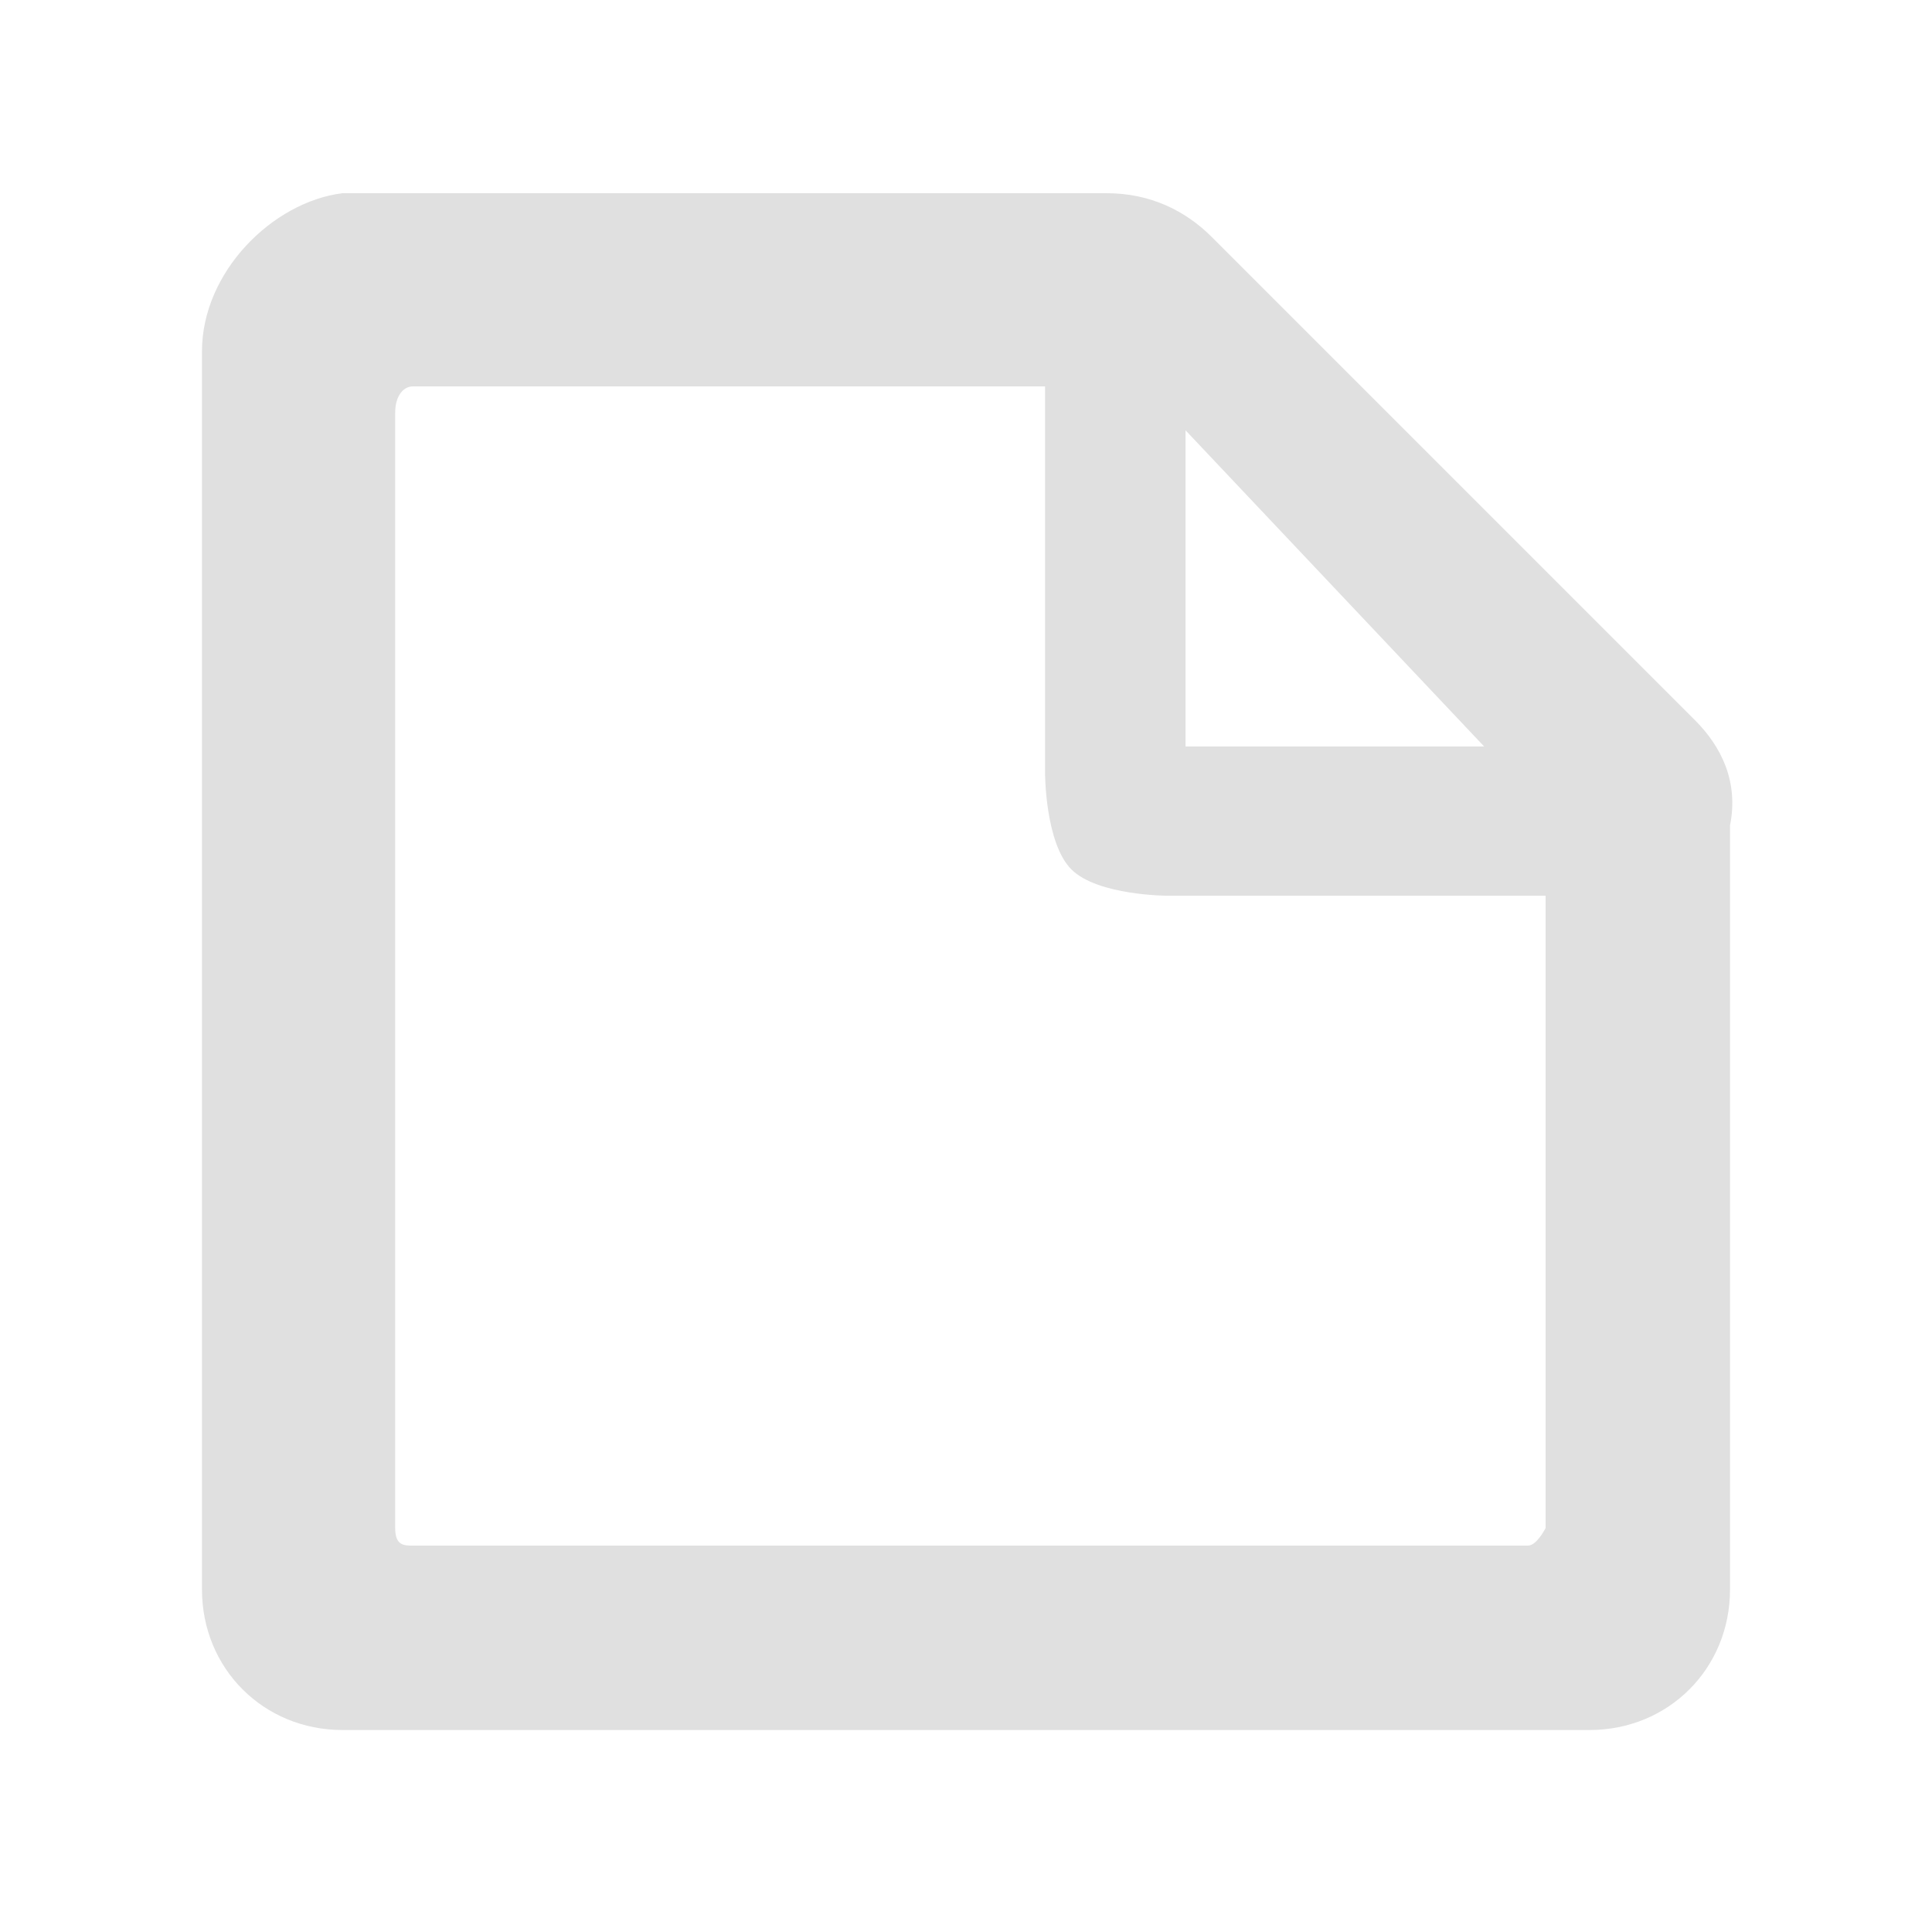
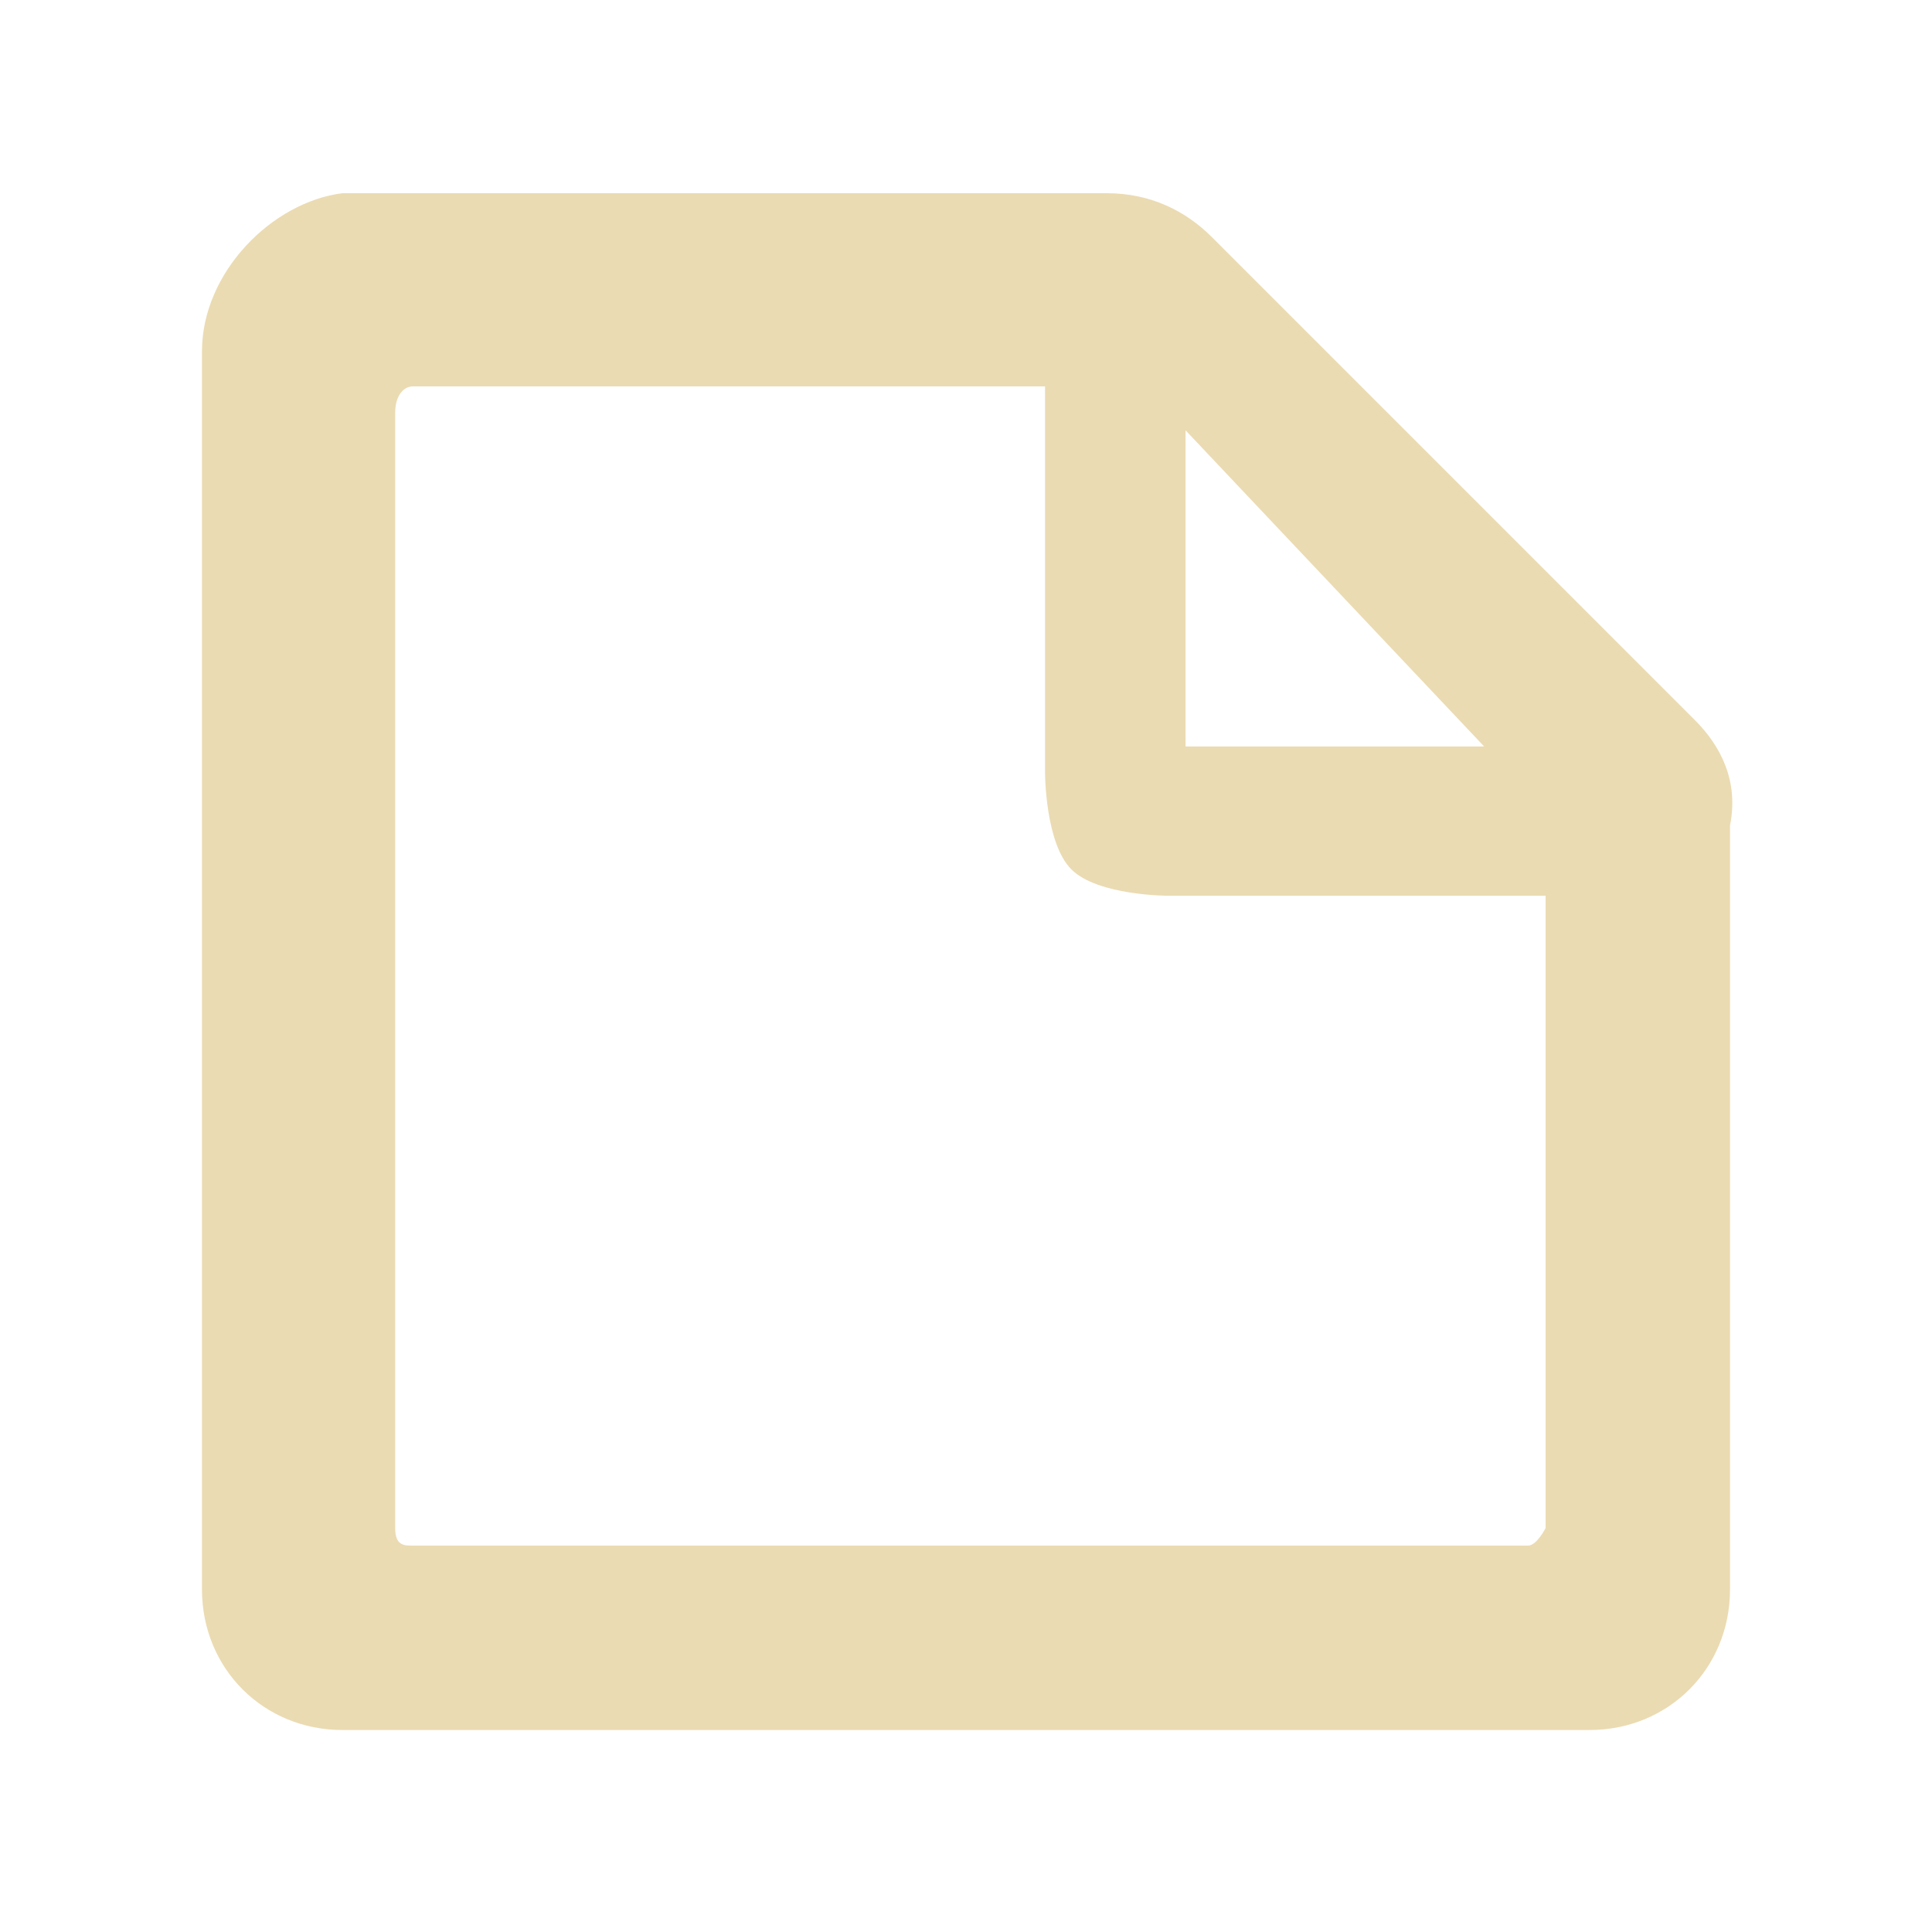
<svg xmlns="http://www.w3.org/2000/svg" version="1.1" id="Layer_1" x="0px" y="0px" viewBox="0 0 22 22" style="enable-background:new 0 0 22 22;" xml:space="preserve">
  <style type="text/css">
	.st0{display:none;}
	.st1{display:inline;fill:none;stroke:#E0E0E0;stroke-width:2.000000e-02;stroke-miterlimit:10;}
- 	.st2{fill:#E0E0E0;}
+ 	.st2{fill:#ebdbb2;}
</style>
  <g class="st0">
    <line class="st1" x1="11" y1="0" x2="11" y2="22" />
    <path class="st1" d="M21.5,11" />
    <path class="st1" d="M0.4,11" />
    <line class="st1" x1="0" y1="22" x2="22" y2="0" />
    <line class="st1" x1="11" y1="0" x2="22" y2="11" />
    <line class="st1" x1="0" y1="11" x2="11" y2="22" />
    <line class="st1" x1="22" y1="11" x2="11" y2="22" />
    <line class="st1" x1="11" y1="0" x2="0" y2="11" />
    <line class="st1" x1="14.3" y1="0" x2="14.3" y2="22" />
    <line class="st1" x1="7.7" y1="0" x2="7.7" y2="22" />
    <line class="st1" x1="3.3" y1="0" x2="3.3" y2="22" />
    <line class="st1" x1="18.7" y1="0" x2="18.7" y2="22" />
    <line class="st1" x1="22" y1="11" x2="0" y2="11" />
    <line class="st1" x1="22" y1="14.3" x2="0" y2="14.3" />
    <line class="st1" x1="22" y1="7.7" x2="0" y2="7.7" />
    <line class="st1" x1="22" y1="3.3" x2="0" y2="3.3" />
    <line class="st1" x1="22" y1="18.7" x2="0" y2="18.7" />
    <line class="st1" x1="2.2" y1="0" x2="2.2" y2="22" />
    <line class="st1" x1="19.8" y1="0" x2="19.8" y2="22" />
    <line class="st1" x1="0" y1="19.8" x2="22" y2="19.8" />
    <line class="st1" x1="0" y1="2.2" x2="22" y2="2.2" />
    <line class="st1" x1="17.6" y1="0" x2="17.6" y2="22" />
    <line class="st1" x1="11" y1="1.6" x2="20.3" y2="11" />
    <line class="st1" x1="1.6" y1="11" x2="11" y2="20.3" />
    <line class="st1" x1="20.3" y1="11" x2="11" y2="20.3" />
    <line class="st1" x1="11" y1="1.6" x2="1.6" y2="11" />
    <line class="st1" x1="0" y1="0" x2="22" y2="22" />
    <line class="st1" x1="6.6" y1="0" x2="6.6" y2="22" />
    <line class="st1" x1="15.4" y1="0" x2="15.4" y2="22" />
    <line class="st1" x1="0" y1="15.4" x2="22" y2="15.4" />
    <line class="st1" x1="0" y1="6.6" x2="22" y2="6.6" />
    <line class="st1" x1="20.9" y1="22" x2="0" y2="1.1" />
    <line class="st1" x1="1.1" y1="0" x2="22" y2="20.9" />
    <path class="st1" d="M22,22" />
    <path class="st1" d="M0,0" />
    <line class="st1" x1="20.9" y1="22" x2="0" y2="1.1" />
    <line class="st1" x1="1.1" y1="0" x2="22" y2="20.9" />
    <line class="st1" x1="0" y1="20.9" x2="20.9" y2="0" />
    <line class="st1" x1="22" y1="1.1" x2="1.1" y2="22" />
    <line class="st1" x1="4.4" y1="0" x2="4.4" y2="22" />
    <line class="st1" x1="22" y1="17.6" x2="0" y2="17.6" />
    <line class="st1" x1="22" y1="4.4" x2="0" y2="4.4" />
    <rect x="7.9" y="7.9" transform="matrix(0.7071 -0.7071 0.7071 0.7071 -4.5576 10.9998)" class="st1" width="6.2" height="6.2" />
    <line class="st1" x1="0" y1="16.5" x2="22" y2="16.5" />
    <line class="st1" x1="16.5" y1="22" x2="16.5" y2="0" />
    <line class="st1" x1="5.5" y1="22" x2="5.5" y2="0" />
    <line class="st1" x1="22" y1="5.5" x2="0" y2="5.5" />
    <line class="st1" x1="12.1" y1="0" x2="12.1" y2="22" />
    <line class="st1" x1="13.2" y1="0" x2="13.2" y2="22" />
    <line class="st1" x1="8.8" y1="22" x2="8.8" y2="0" />
    <line class="st1" x1="9.9" y1="22" x2="9.9" y2="0" />
    <line class="st1" x1="0" y1="7.7" x2="22" y2="7.7" />
    <line class="st1" x1="0" y1="14.3" x2="22" y2="14.3" />
    <line class="st1" x1="0" y1="9.9" x2="22" y2="9.9" />
    <line class="st1" x1="0" y1="8.8" x2="22" y2="8.8" />
    <line class="st1" x1="22" y1="13.2" x2="0" y2="13.2" />
    <line class="st1" x1="22" y1="12.1" x2="0" y2="12.1" />
    <line class="st1" x1="1.1" y1="0" x2="1.1" y2="22" />
    <line class="st1" x1="20.9" y1="0" x2="20.9" y2="22" />
    <line class="st1" x1="0" y1="1.1" x2="22" y2="1.1" />
    <line class="st1" x1="0" y1="20.9" x2="22" y2="20.9" />
  </g>
  <path class="st2" d="M19.3,8.2l-5.5-5.5c-0.3-0.3-0.7-0.5-1.2-0.5H3.9C3.1,2.3,2.3,3.1,2.3,4v14.1c0,0.9,0.7,1.6,1.6,1.6h14.2  c0.9,0,1.6-0.7,1.6-1.6V9.4C19.8,8.9,19.6,8.5,19.3,8.2z M13.5,4.9l3.4,3.6h-3.4V4.9z M17.4,17.6l-12.7,0c-0.1,0-0.2,0-0.2-0.2V4.7  c0-0.2,0.1-0.3,0.2-0.3h7.2v4.4c0,0,0,0.8,0.3,1.1c0.3,0.3,1.1,0.3,1.1,0.3h4.3l0,7.2C17.6,17.4,17.5,17.6,17.4,17.6z" />
</svg>
